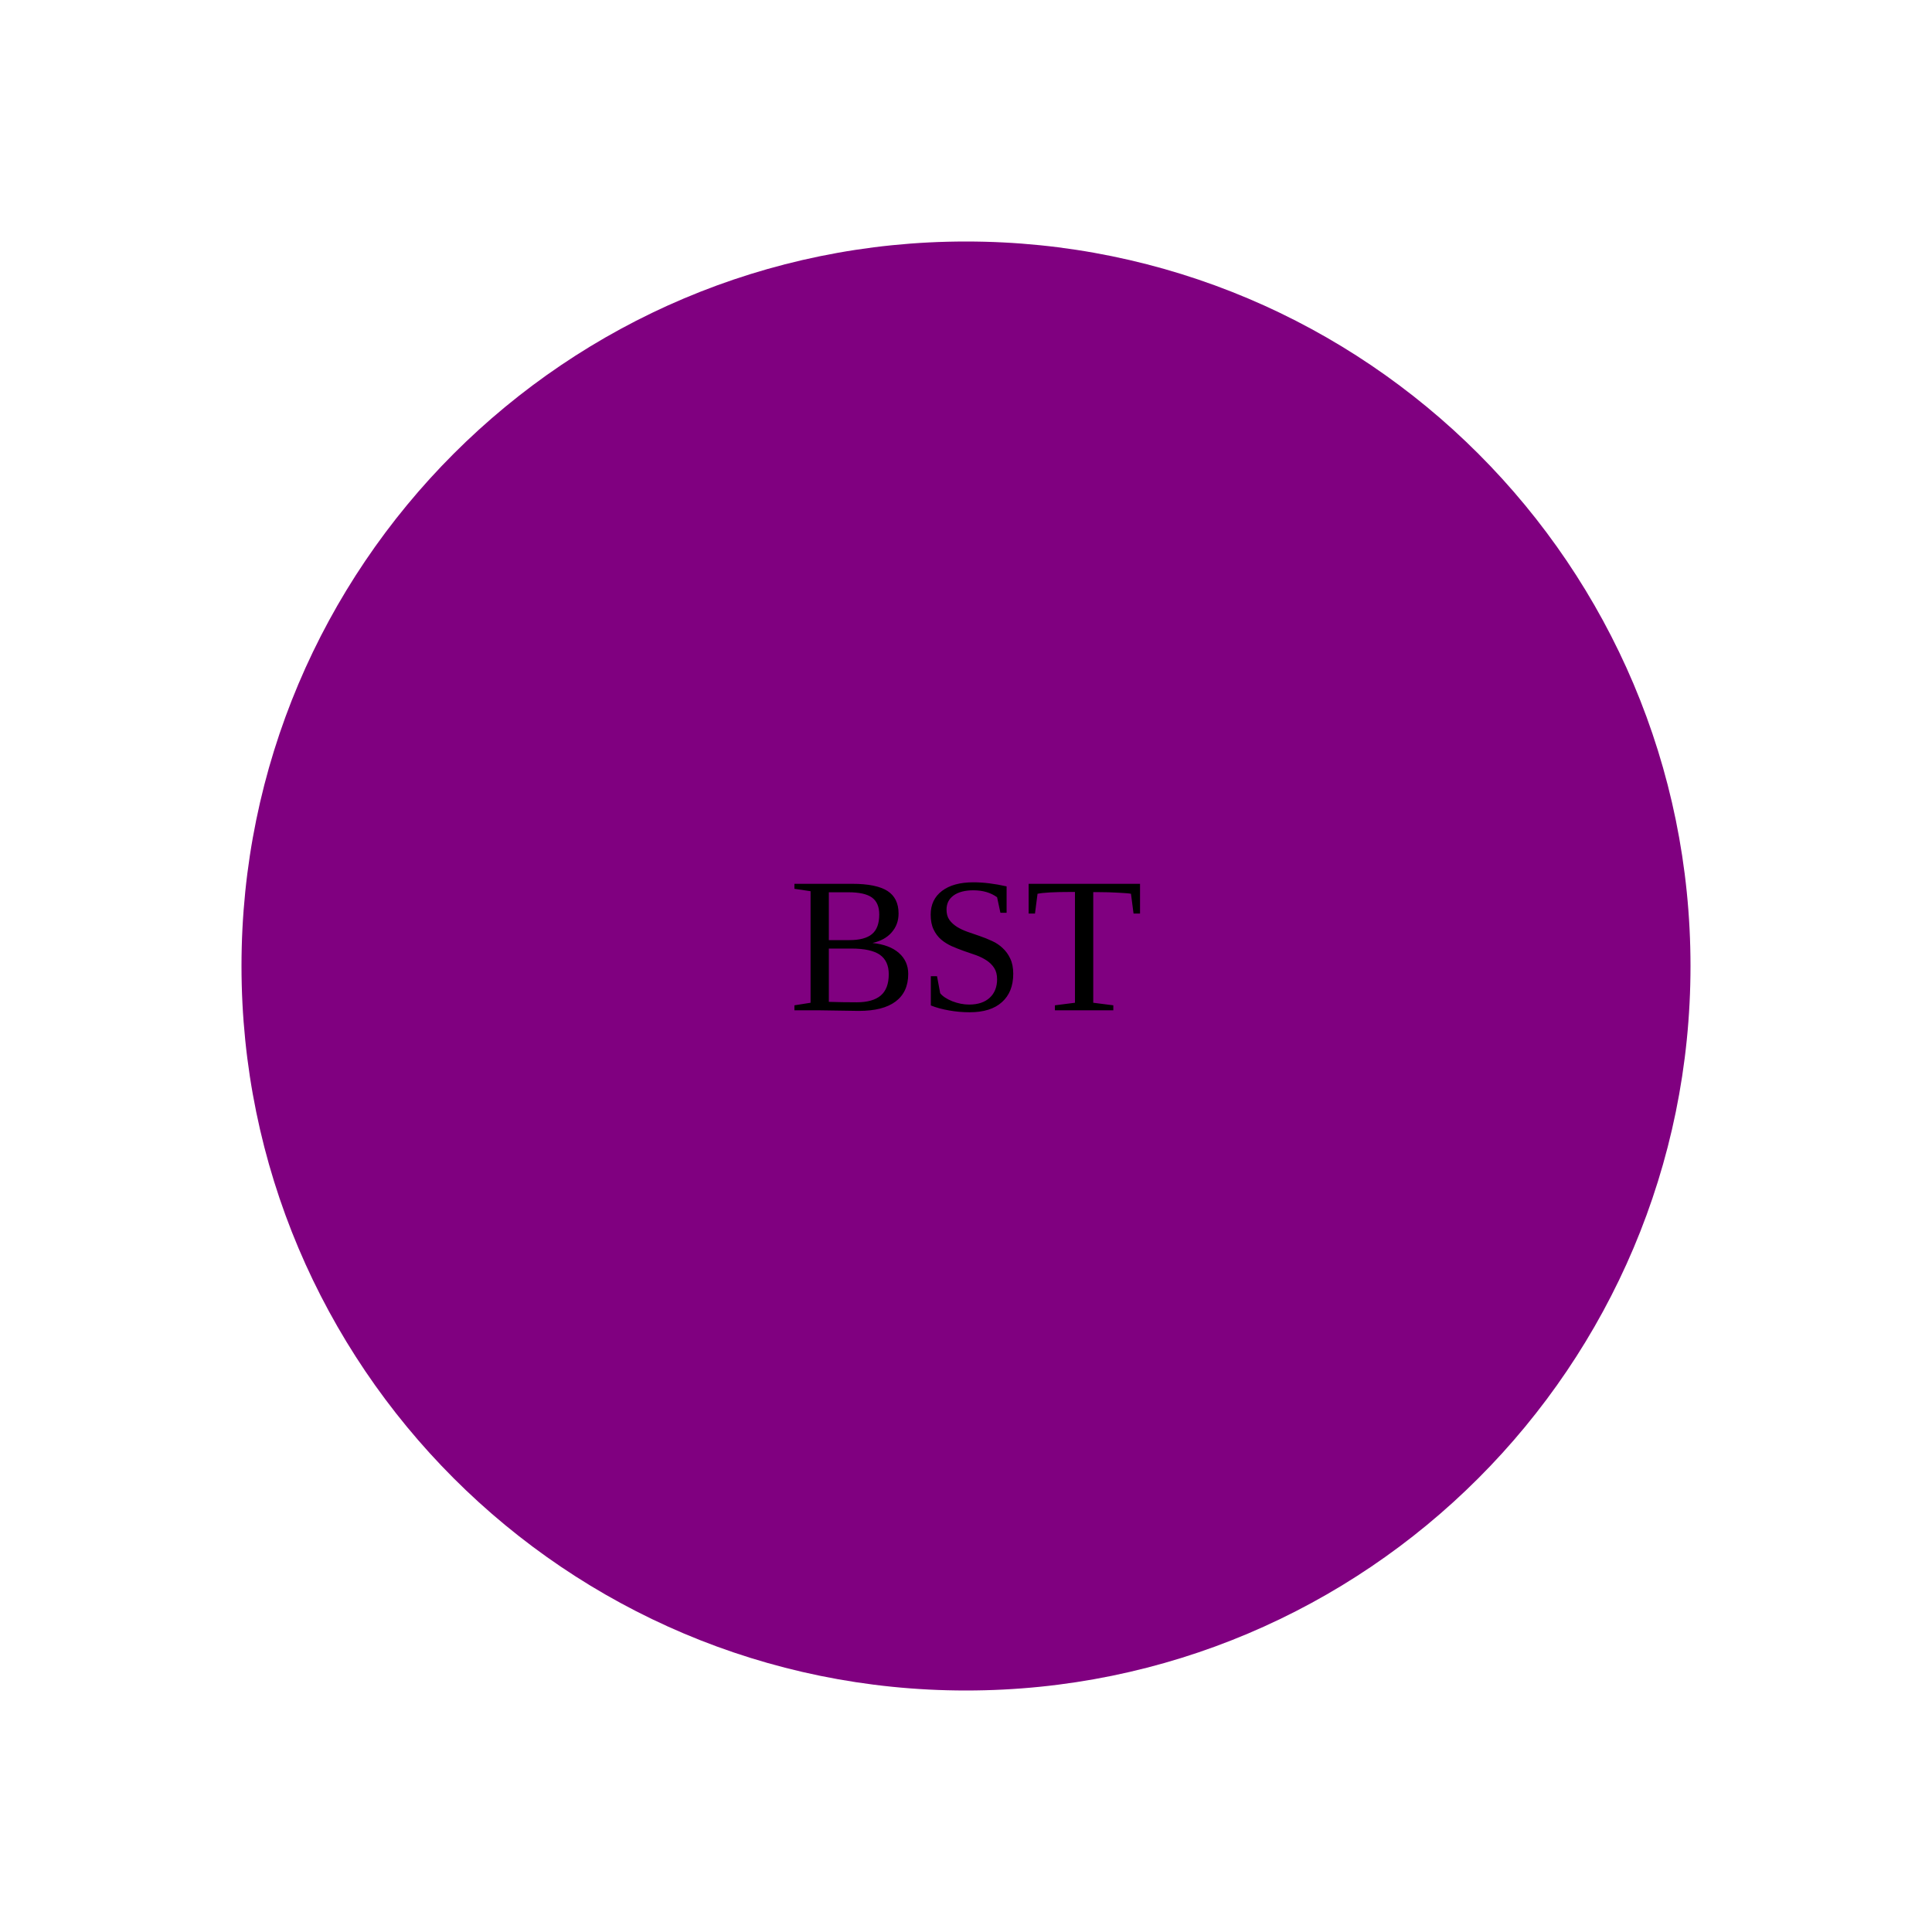
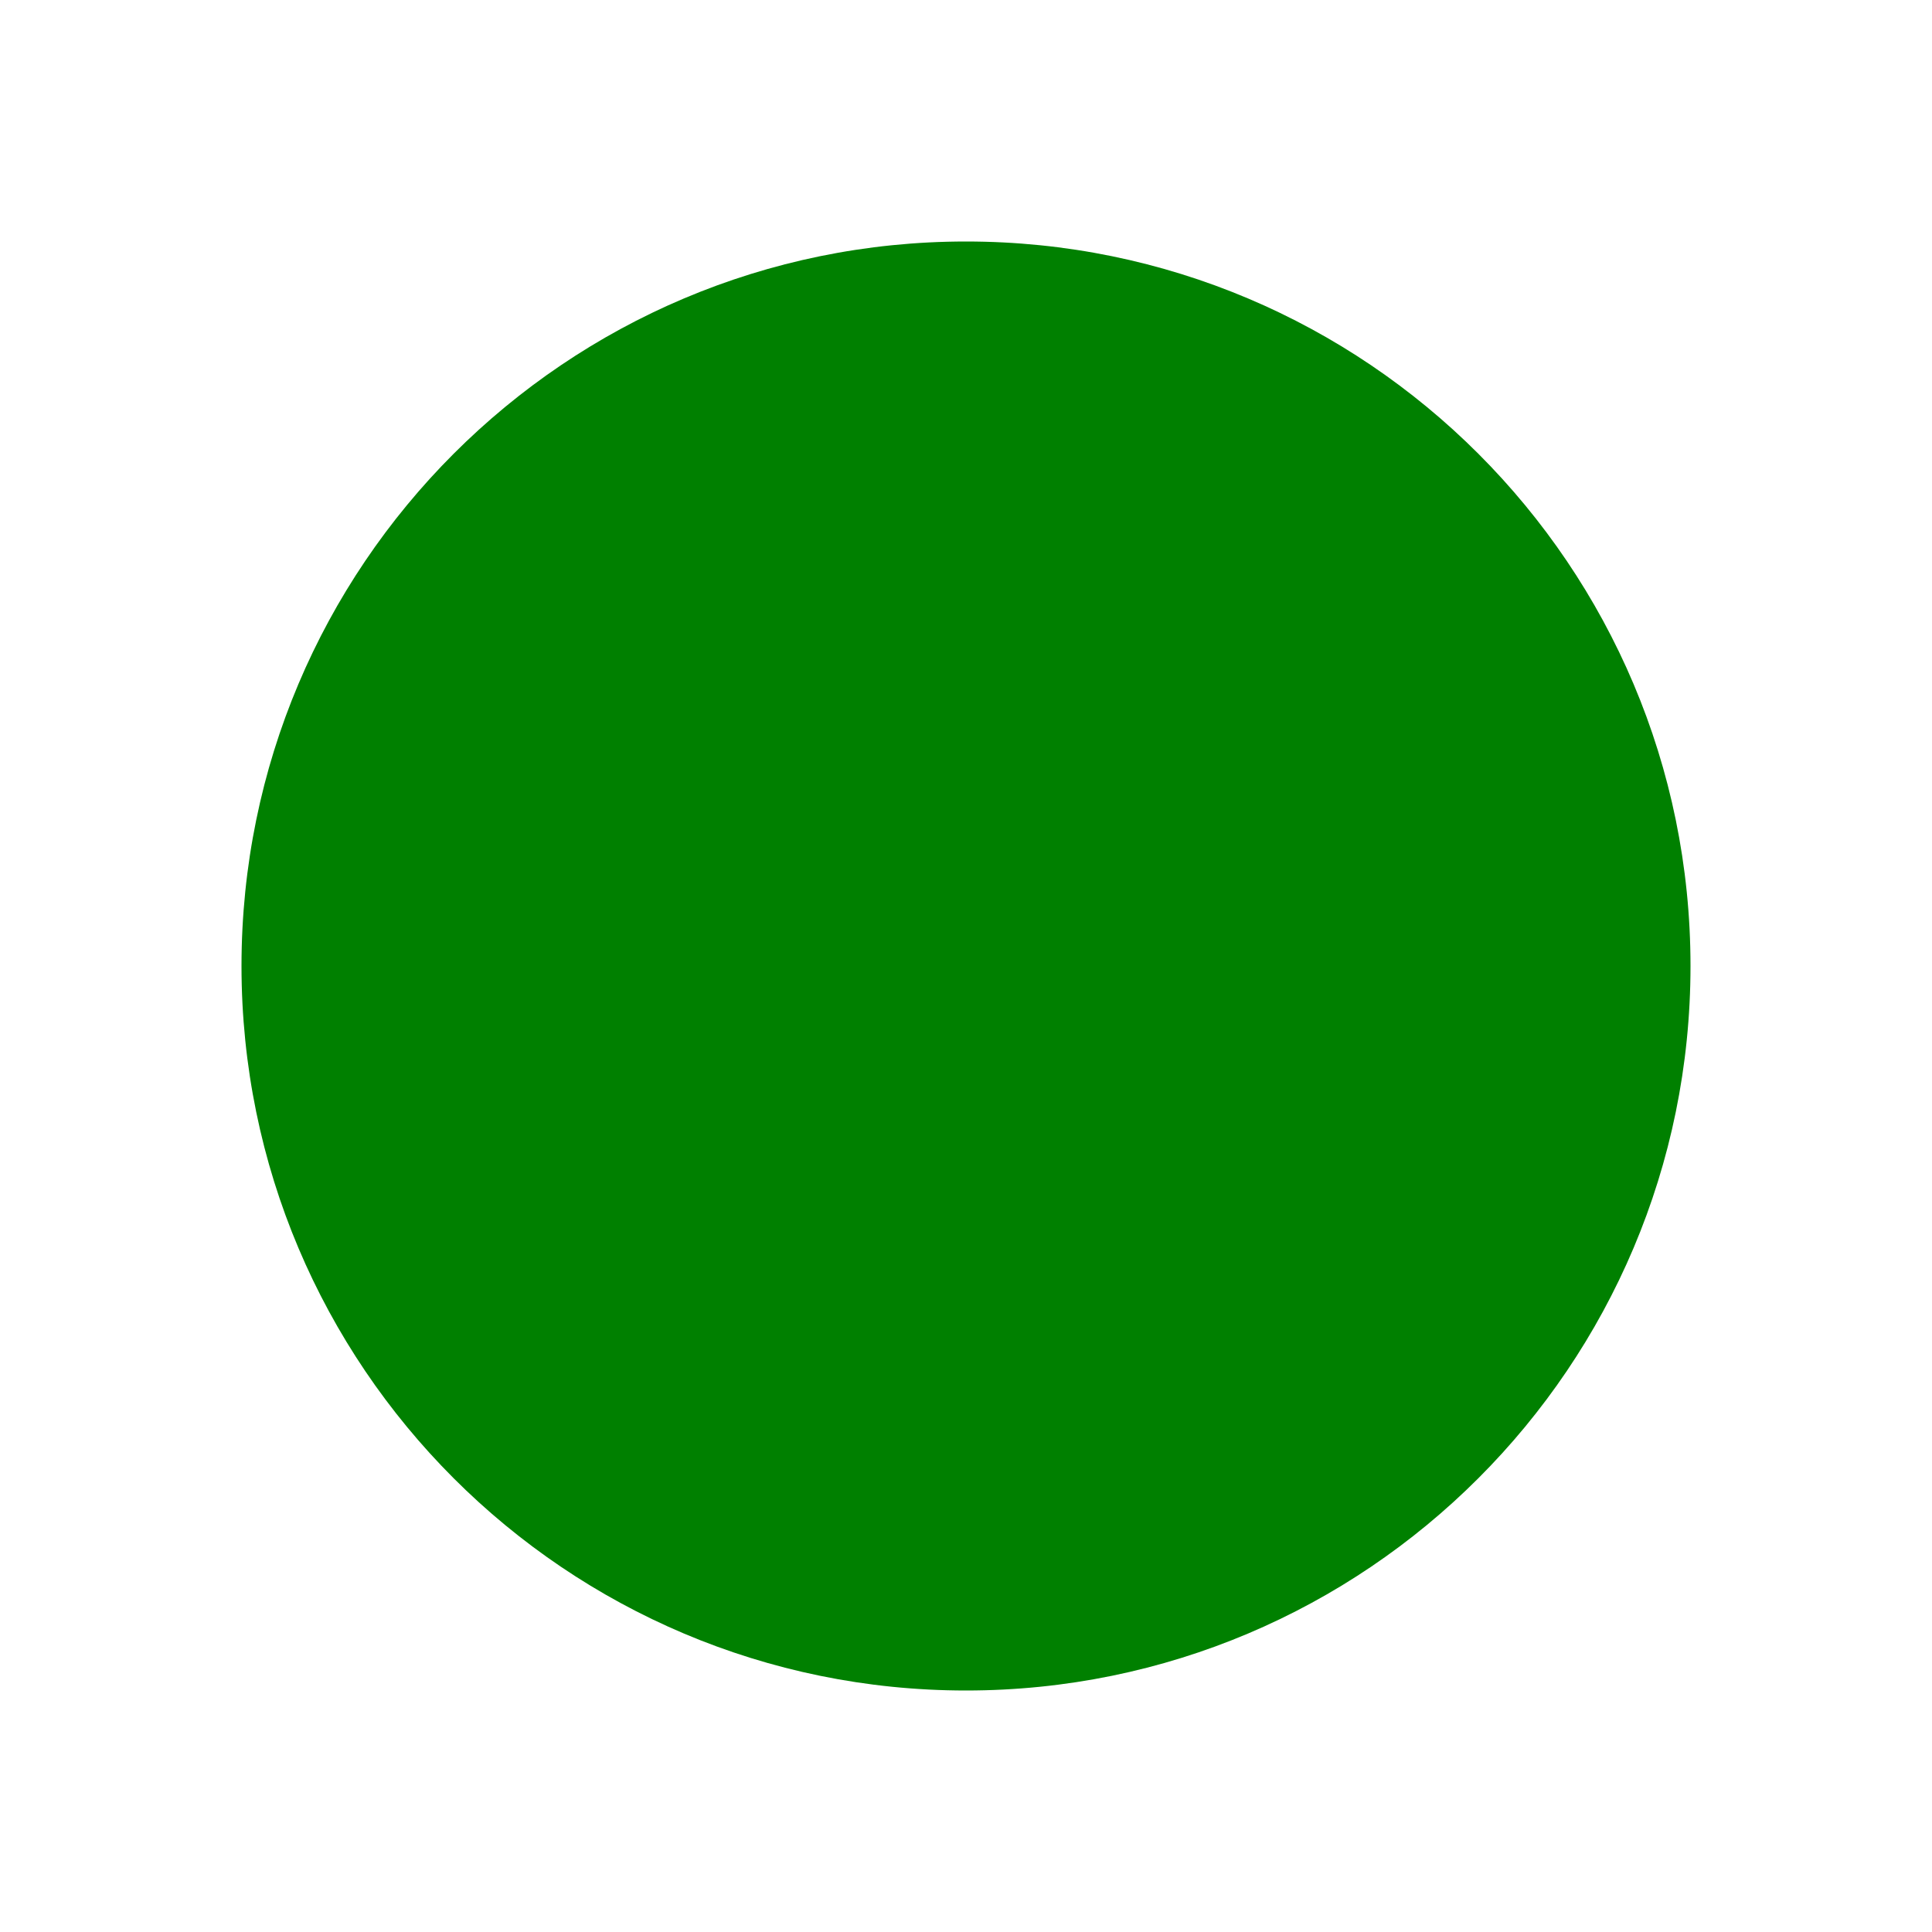
<svg xmlns="http://www.w3.org/2000/svg" width="200" height="200">
-   <circle cx="100" cy="100" r="75" fill="purple" />
-   <text x="100" y="100" text-anchor="middle" dominant-baseline="middle" font-size="20">BST</text>
+   <circle cx="100" cy="100" r="75" fill="green" />
+   <text x="100" y="100" text-anchor="middle" dominant-baseline="middle" font-size="20" />
</svg>
